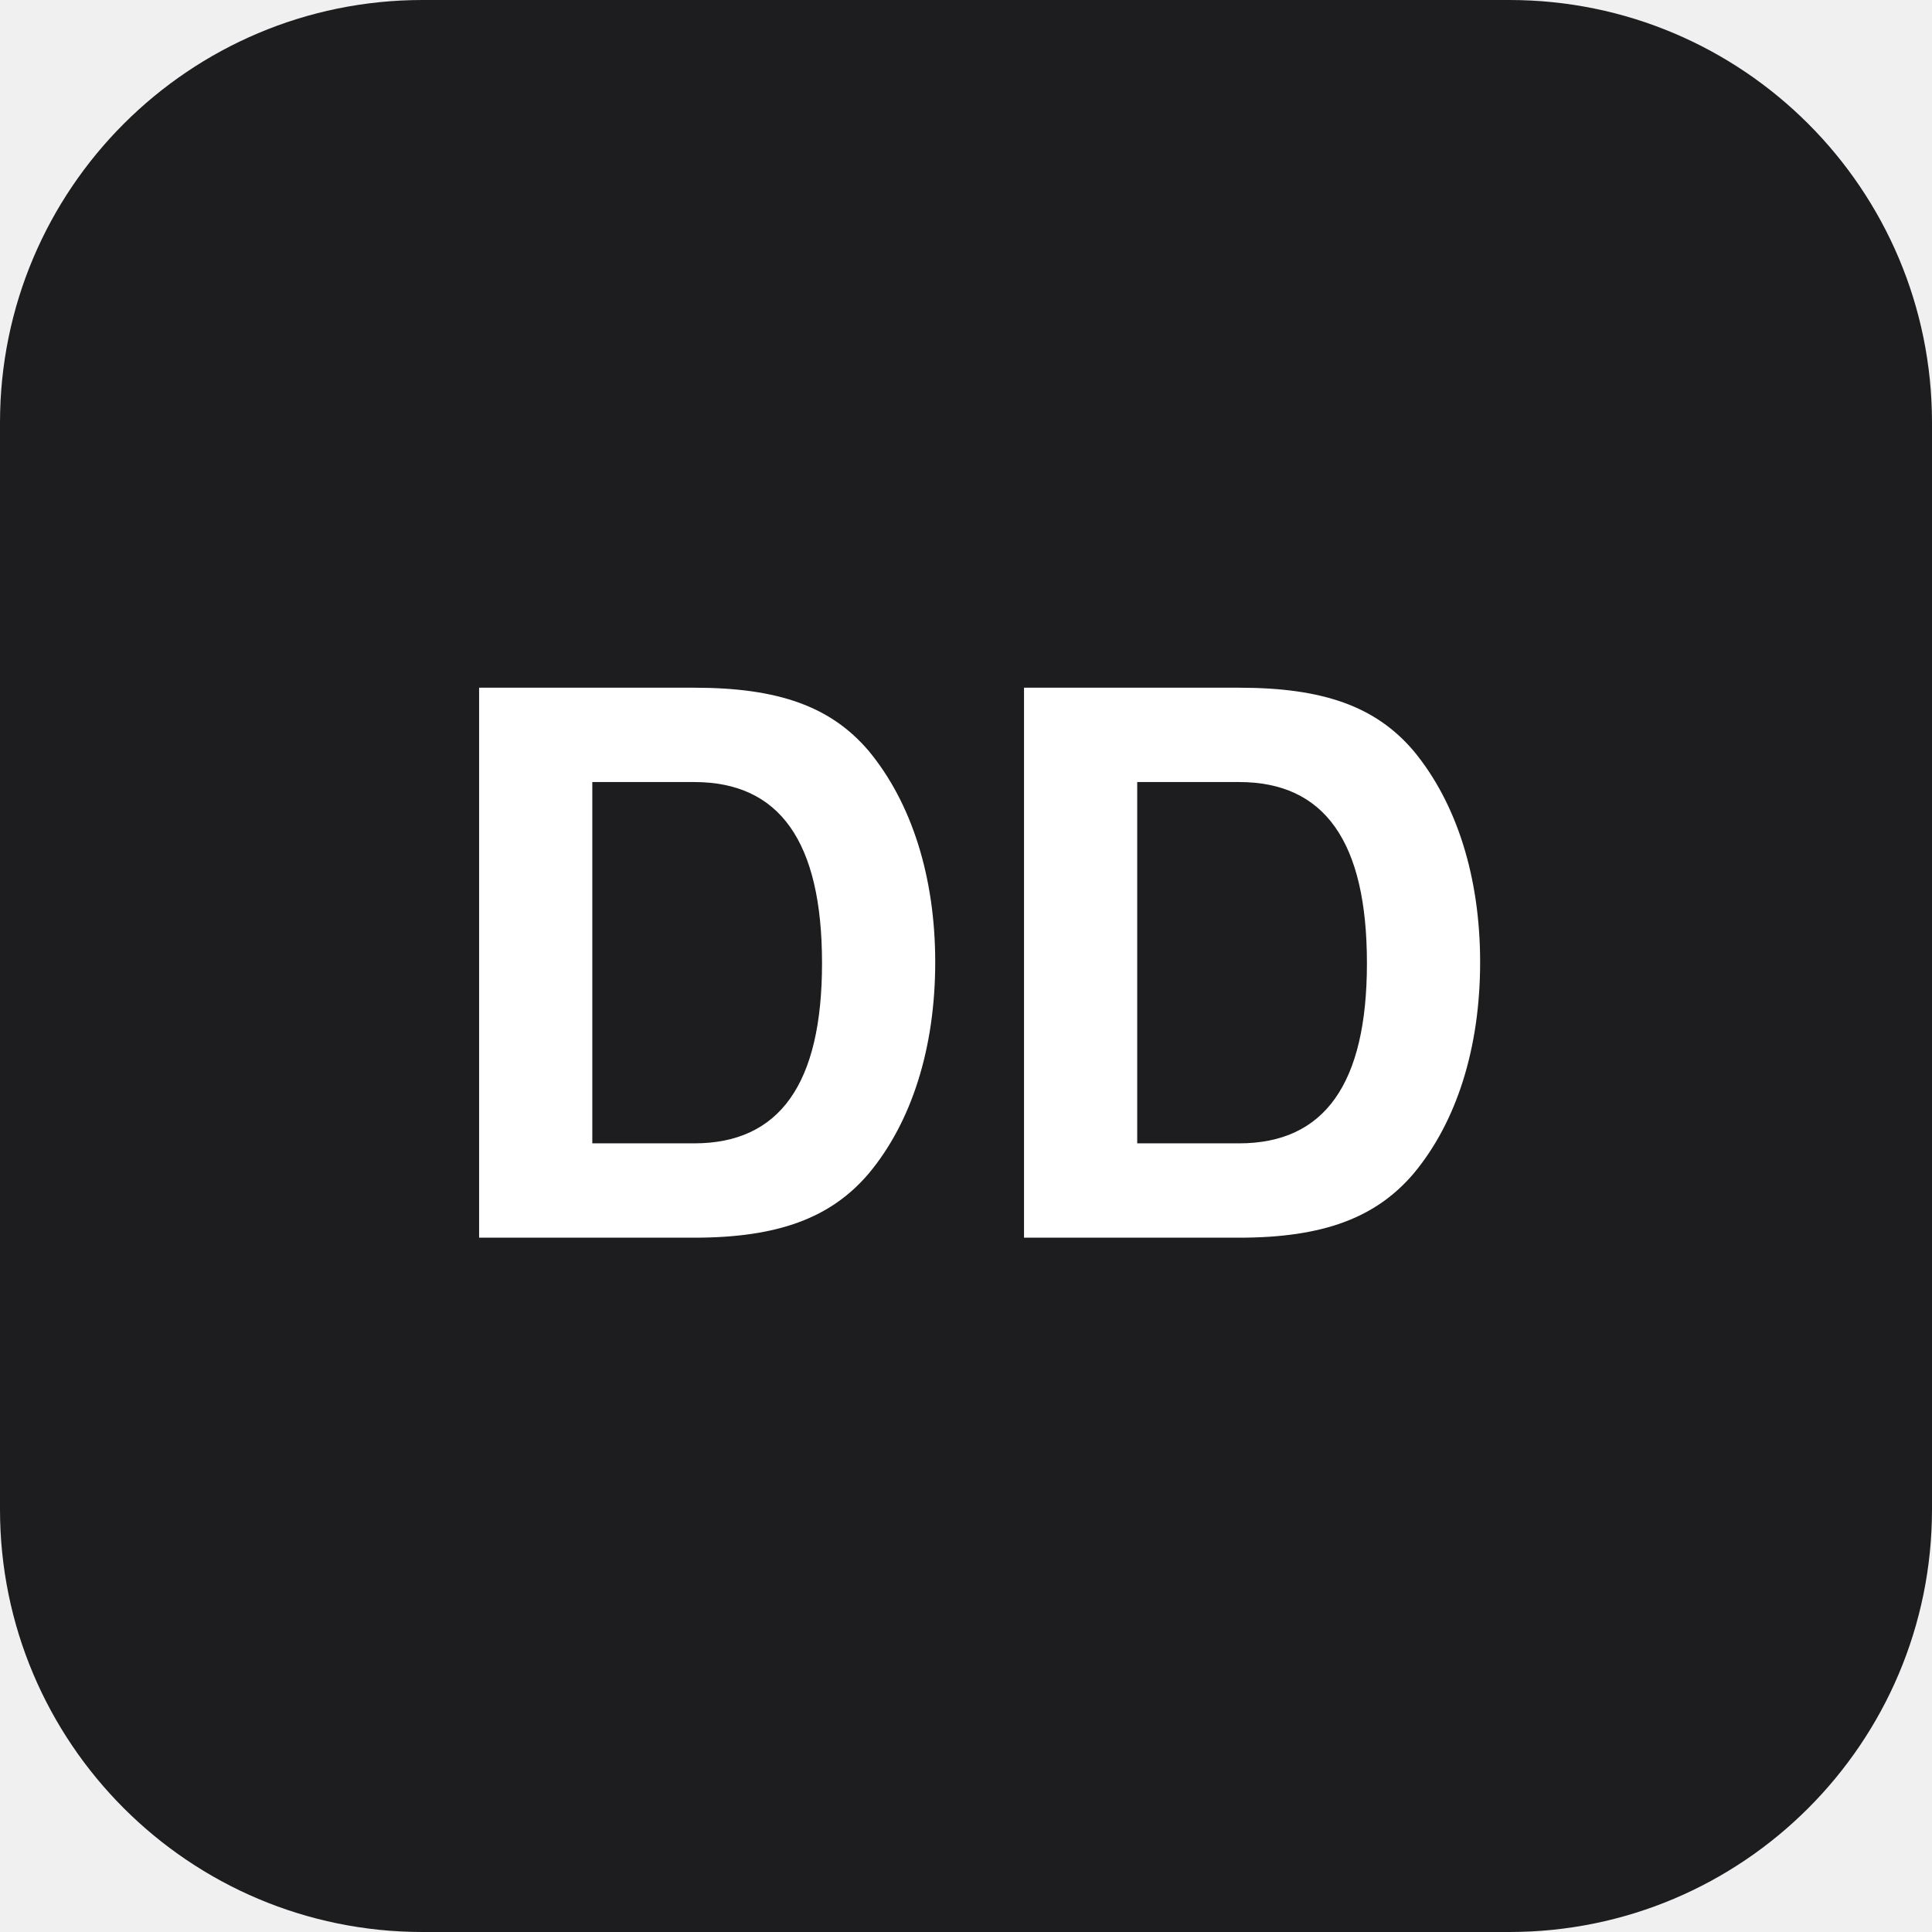
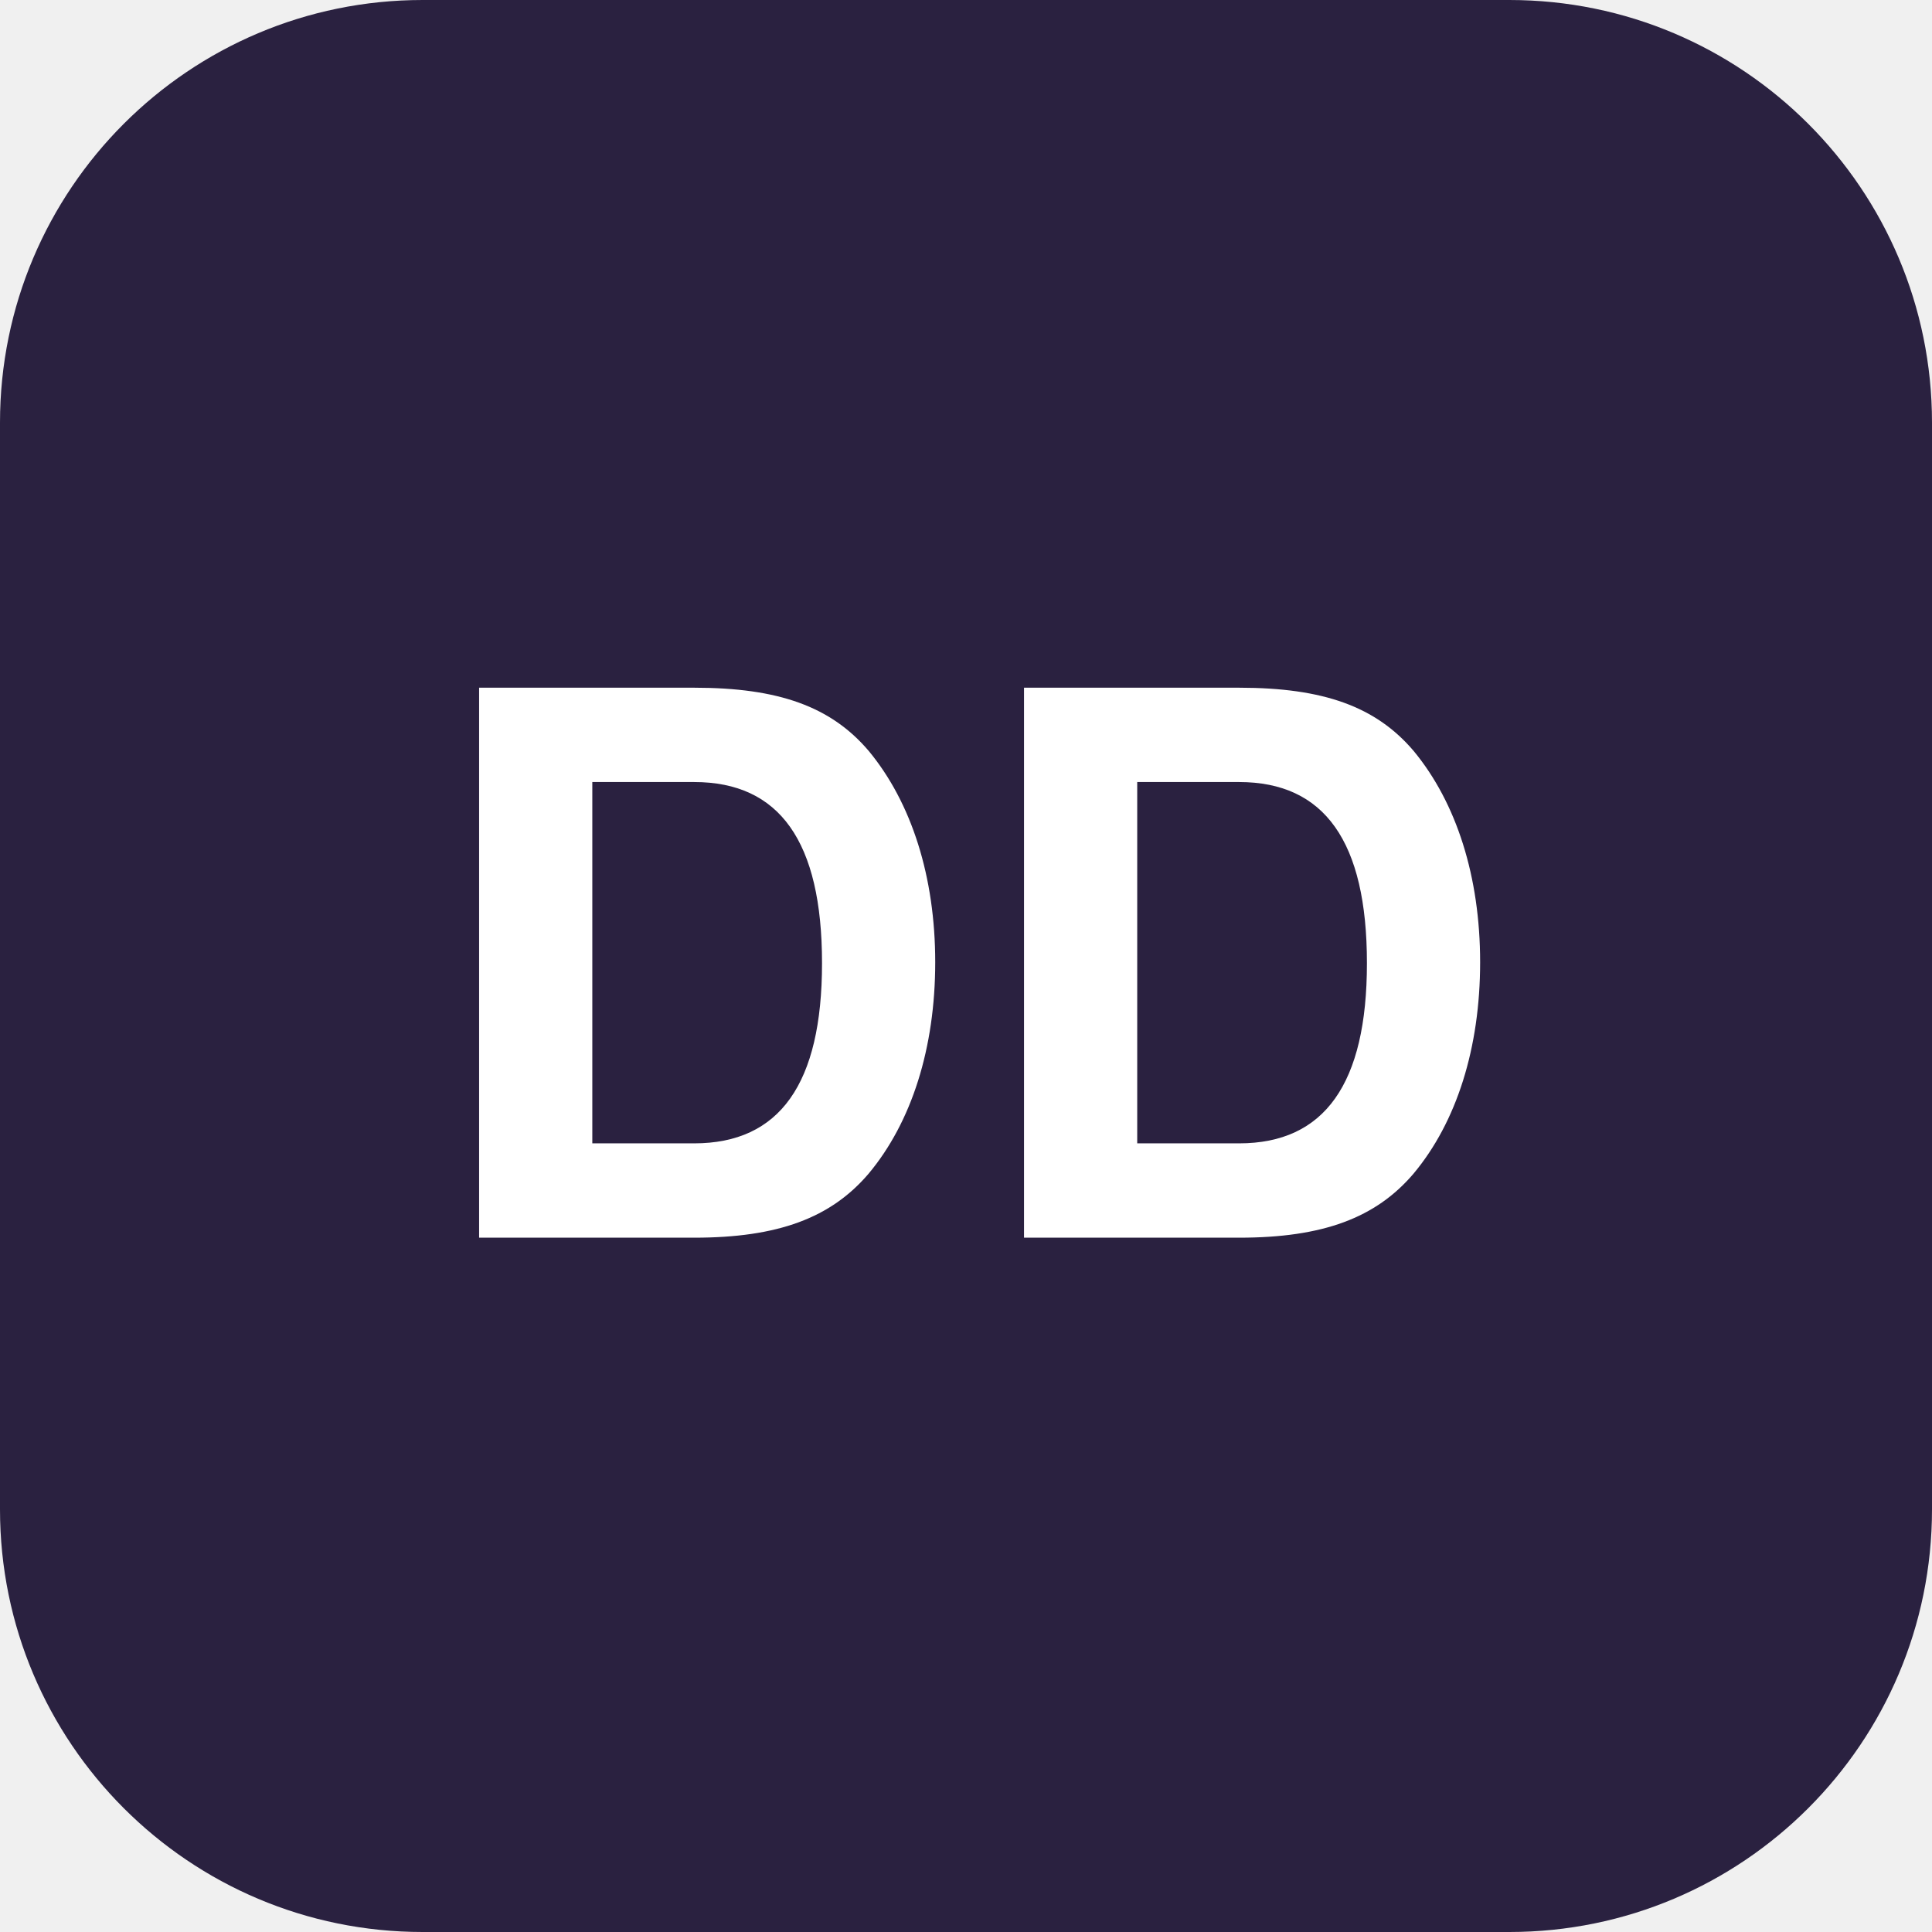
<svg xmlns="http://www.w3.org/2000/svg" viewBox="0 0 64 64">
-   <rect width="64" height="64" rx="14" fill="#1d1d1f" />
+   <rect width="64" height="64" rx="14" fill="#2A2140" />
  <text x="32" y="41" font-family="-apple-system,Helvetica,Arial,sans-serif" font-size="25" font-weight="700" fill="#fff" text-anchor="middle">DD</text>
</svg>
